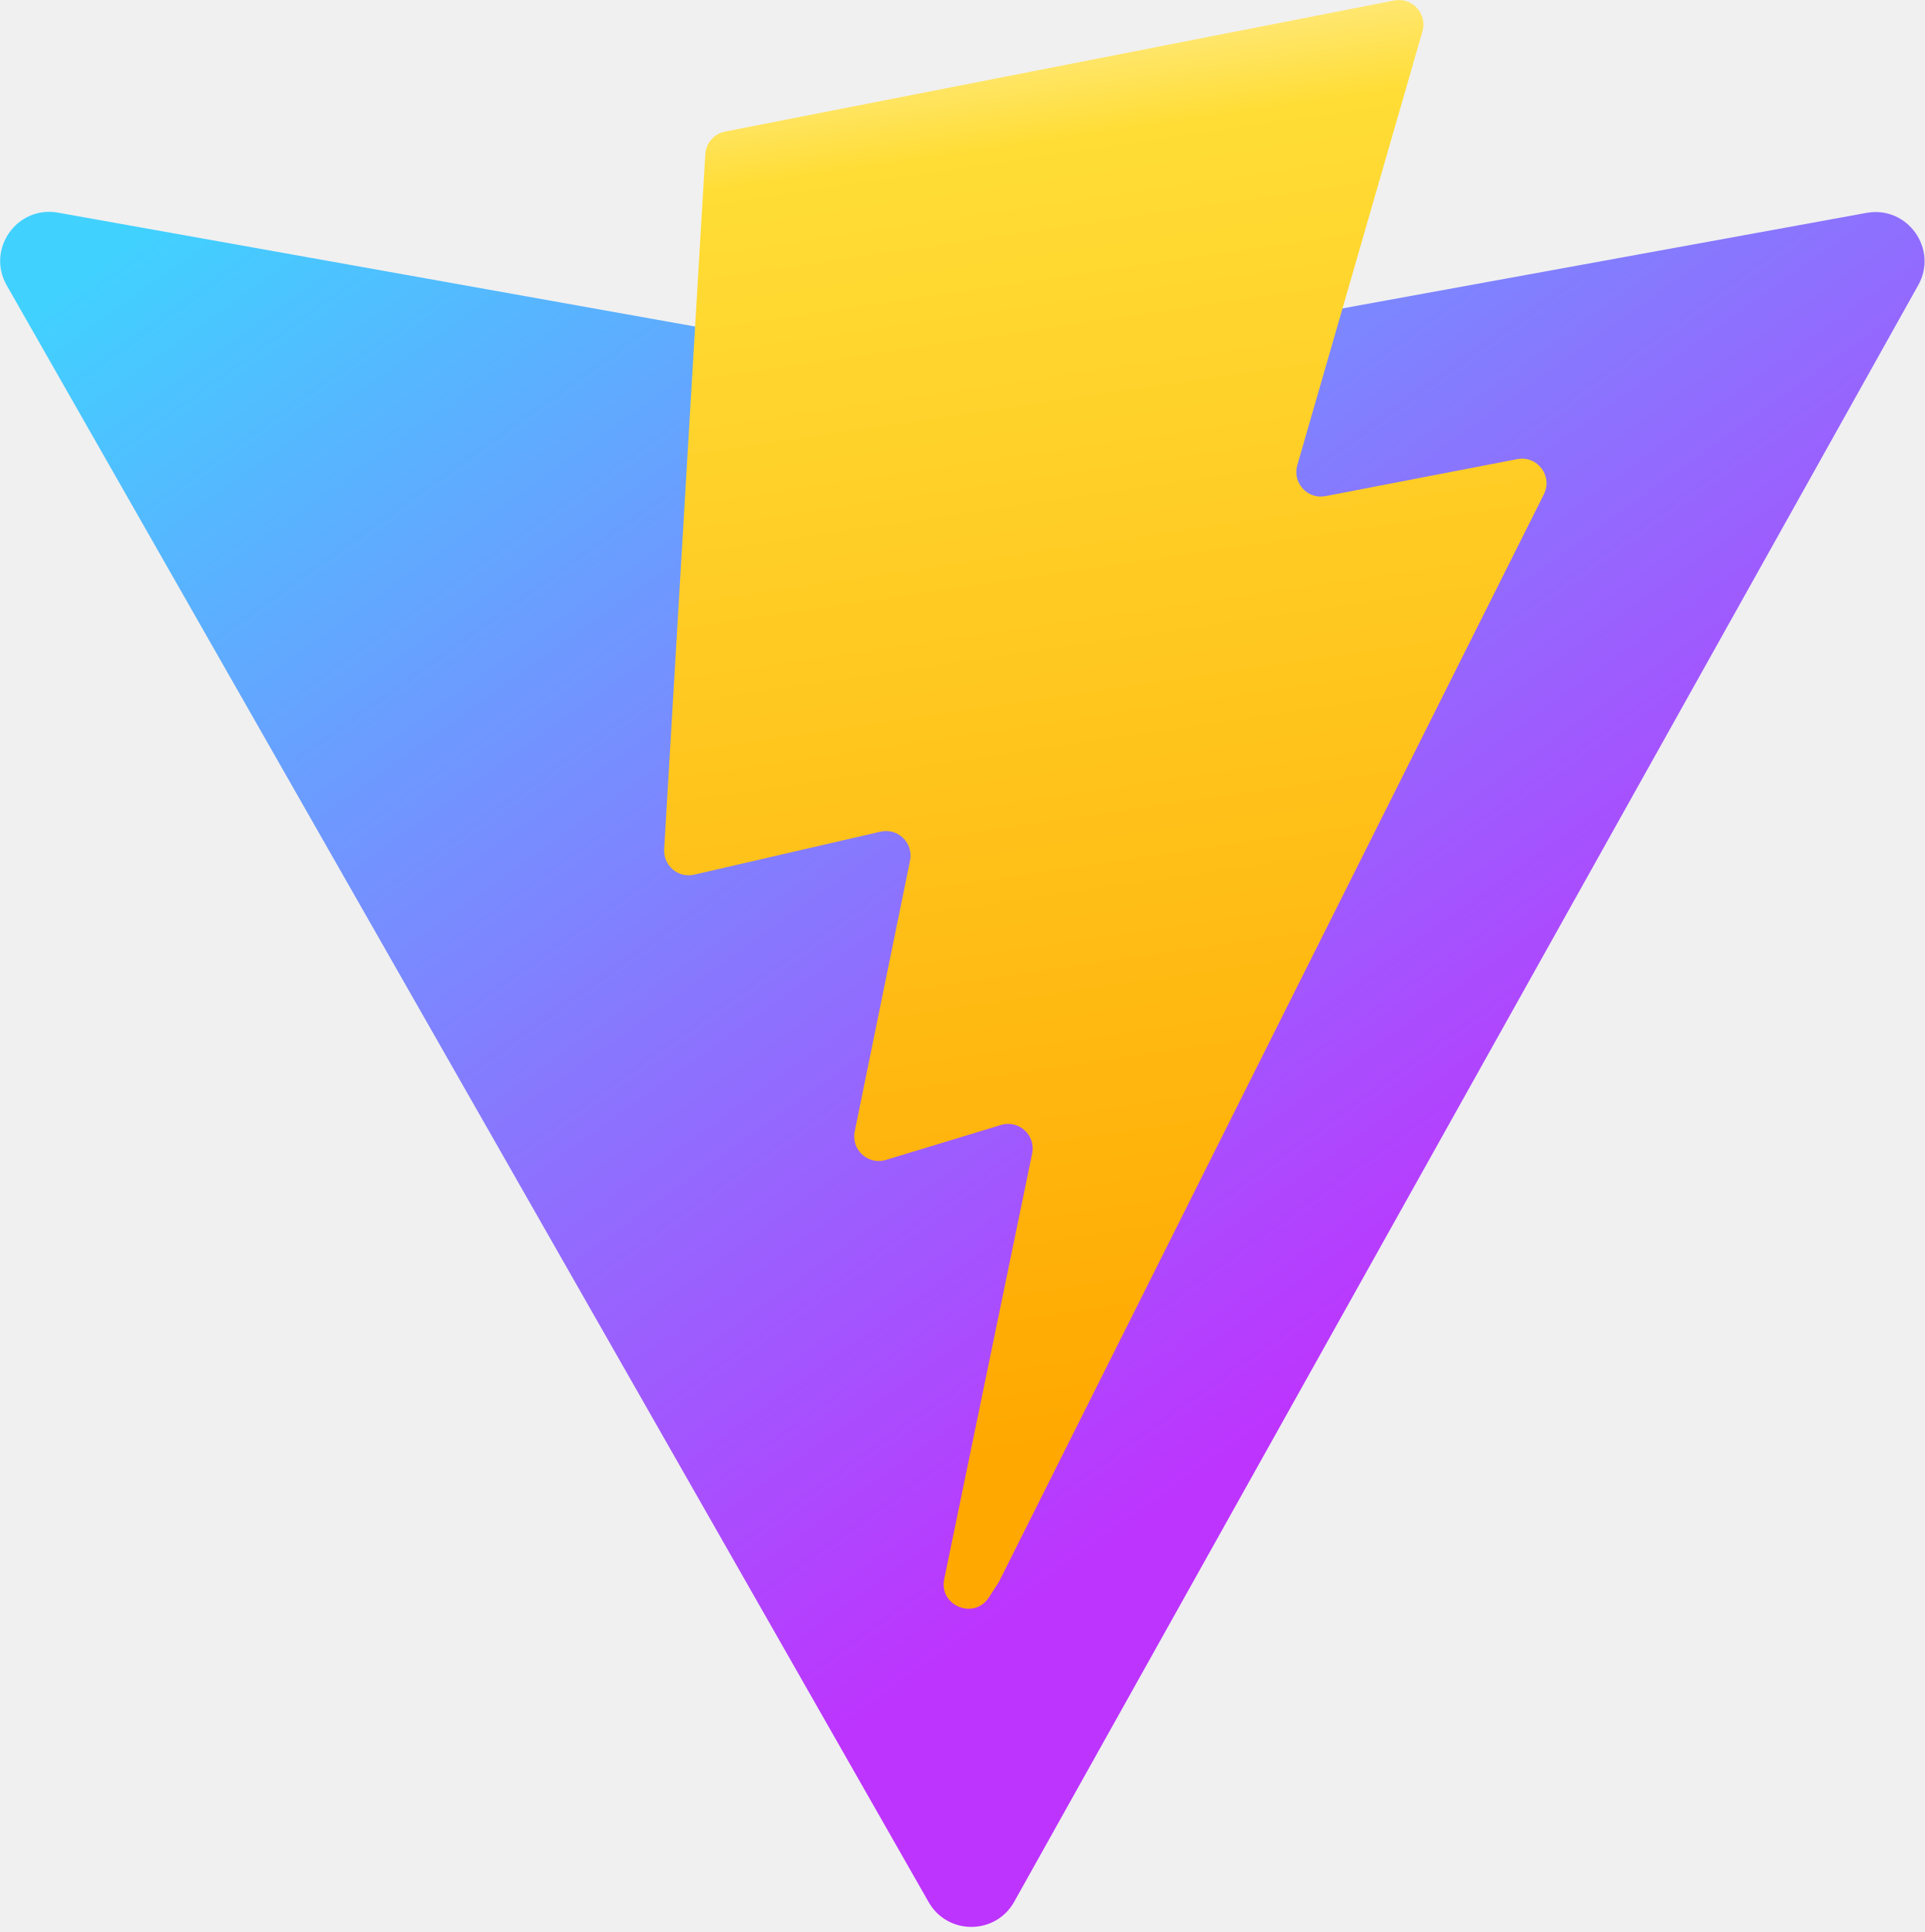
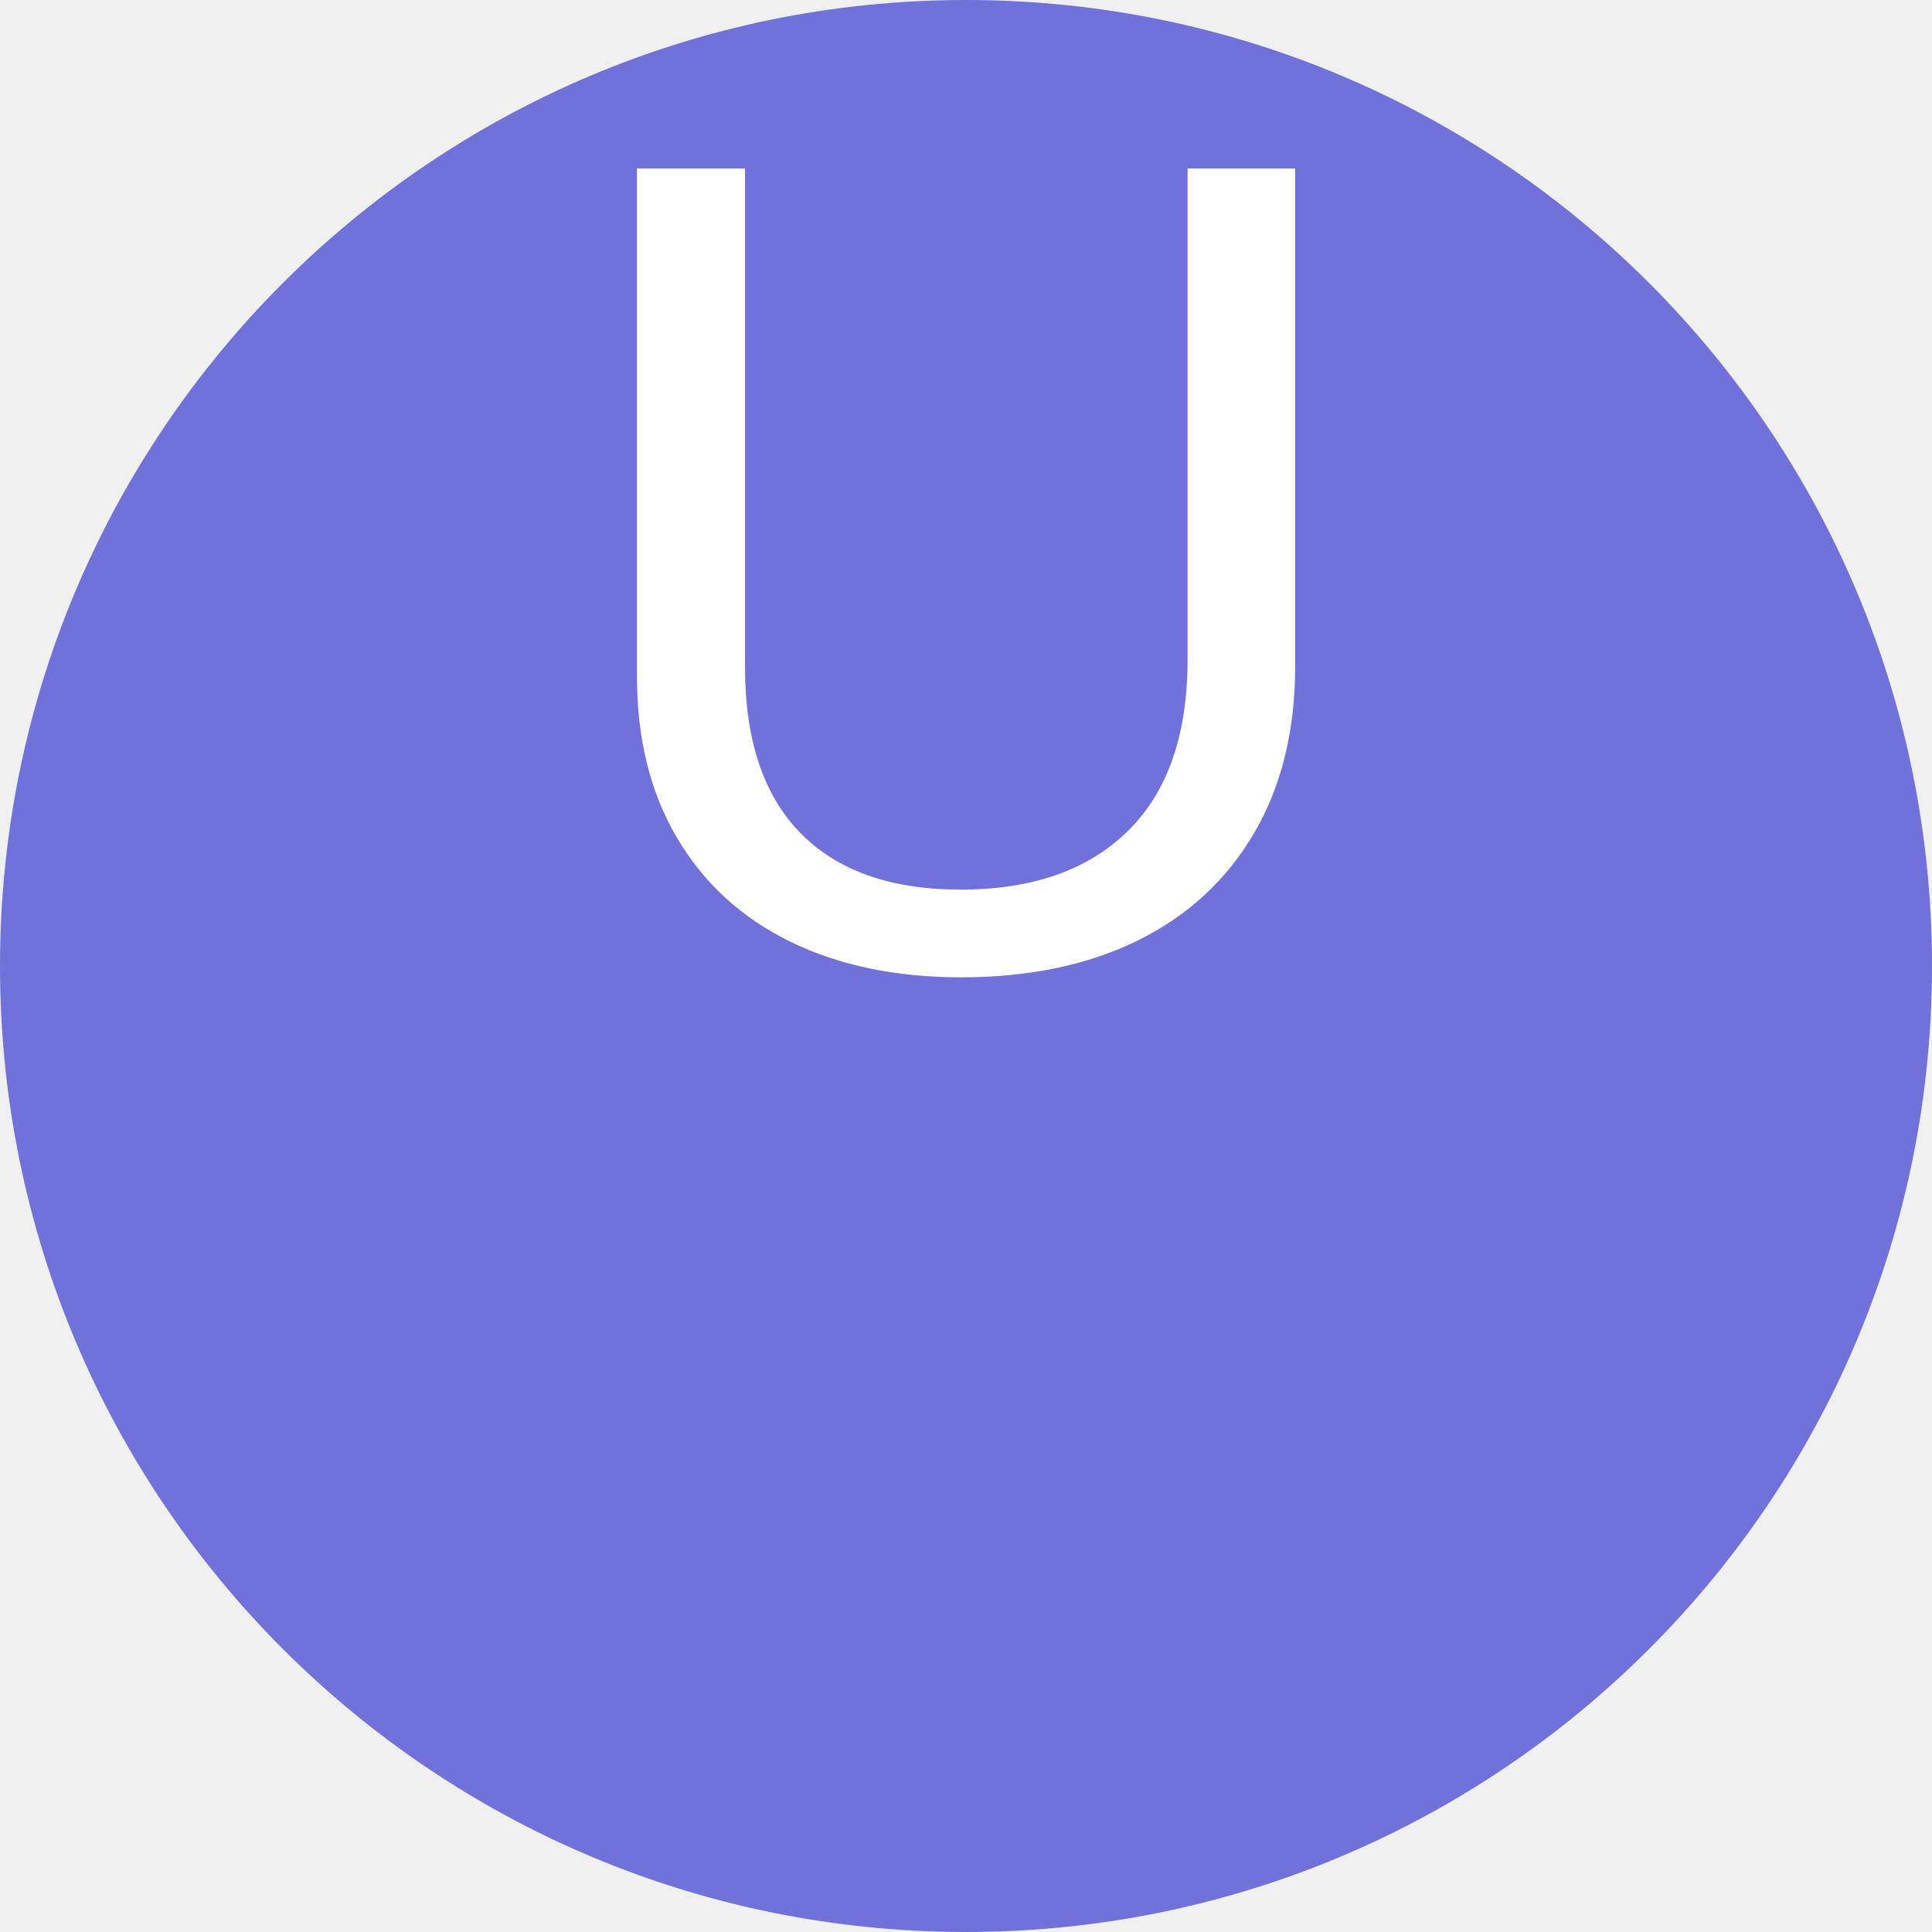
- <svg xmlns="http://www.w3.org/2000/svg" aria-hidden="true" role="img" class="iconify iconify--logos" width="31.88" height="32" preserveAspectRatio="xMidYMid meet" viewBox="0 0 256 257">
-   <defs>
-     <linearGradient id="IconifyId1813088fe1fbc01fb466" x1="-.828%" x2="57.636%" y1="7.652%" y2="78.411%">
-       <stop offset="0%" stop-color="#41D1FF" />
-       <stop offset="100%" stop-color="#BD34FE" />
-     </linearGradient>
-     <linearGradient id="IconifyId1813088fe1fbc01fb467" x1="43.376%" x2="50.316%" y1="2.242%" y2="89.03%">
-       <stop offset="0%" stop-color="#FFEA83" />
-       <stop offset="8.333%" stop-color="#FFDD35" />
-       <stop offset="100%" stop-color="#FFA800" />
-     </linearGradient>
-   </defs>
-   <path fill="url(#IconifyId1813088fe1fbc01fb466)" d="M255.153 37.938L134.897 252.976c-2.483 4.44-8.862 4.466-11.382.048L.875 37.958c-2.746-4.814 1.371-10.646 6.827-9.67l120.385 21.517a6.537 6.537 0 0 0 2.322-.004l117.867-21.483c5.438-.991 9.574 4.796 6.877 9.62Z" />
-   <path fill="url(#IconifyId1813088fe1fbc01fb467)" d="M185.432.063L96.44 17.501a3.268 3.268 0 0 0-2.634 3.014l-5.474 92.456a3.268 3.268 0 0 0 3.997 3.378l24.777-5.718c2.318-.535 4.413 1.507 3.936 3.838l-7.361 36.047c-.495 2.426 1.782 4.5 4.151 3.78l15.304-4.649c2.372-.72 4.652 1.36 4.15 3.788l-11.698 56.621c-.732 3.542 3.979 5.473 5.943 2.437l1.313-2.028l72.516-144.72c1.215-2.423-.88-5.186-3.54-4.672l-25.505 4.922c-2.396.462-4.435-1.77-3.759-4.114l16.646-57.705c.677-2.35-1.37-4.583-3.769-4.113Z" />
+ <svg xmlns="http://www.w3.org/2000/svg" width="500" height="500" viewBox="0 0 200 200">
+   <circle cx="100" cy="100" r="100" fill="rgb(112, 114, 217)" />
+   <text x="50%" y="50%" font-family="Arial, sans-serif" font-size="120" fill="white" text-anchor="middle" alignment-baseline="middle">
+     U
+   </text>
</svg>
